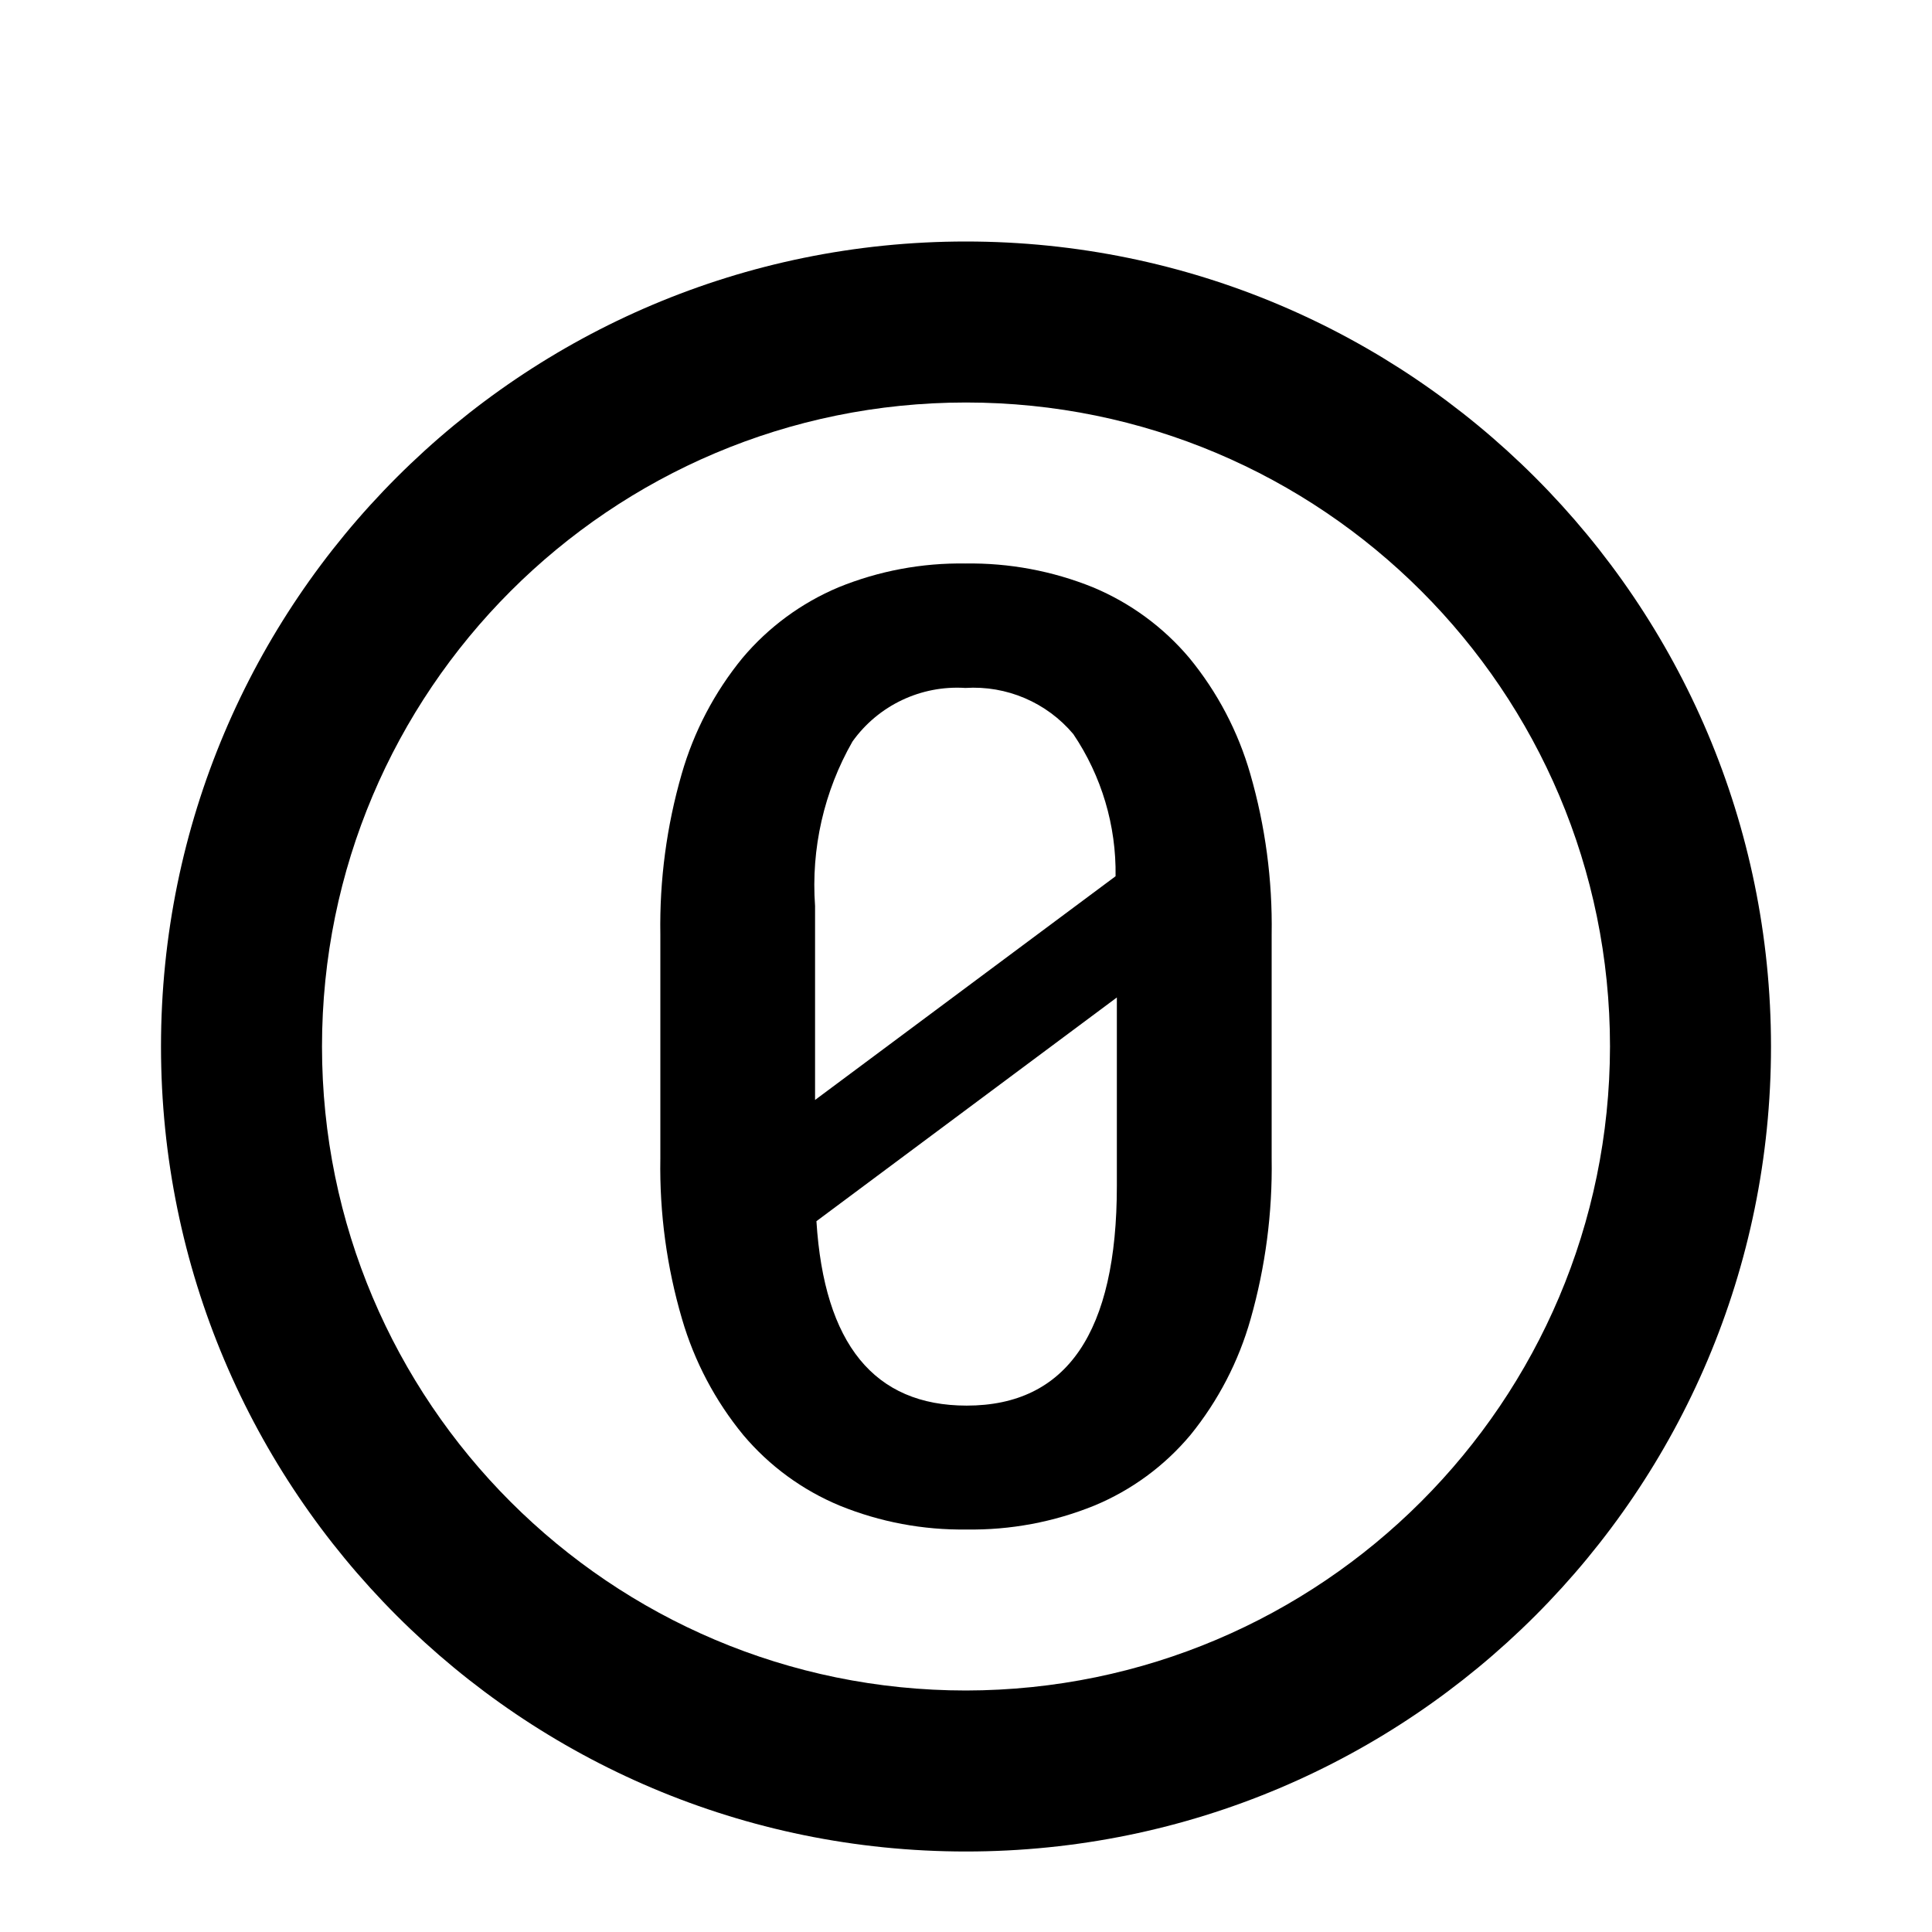
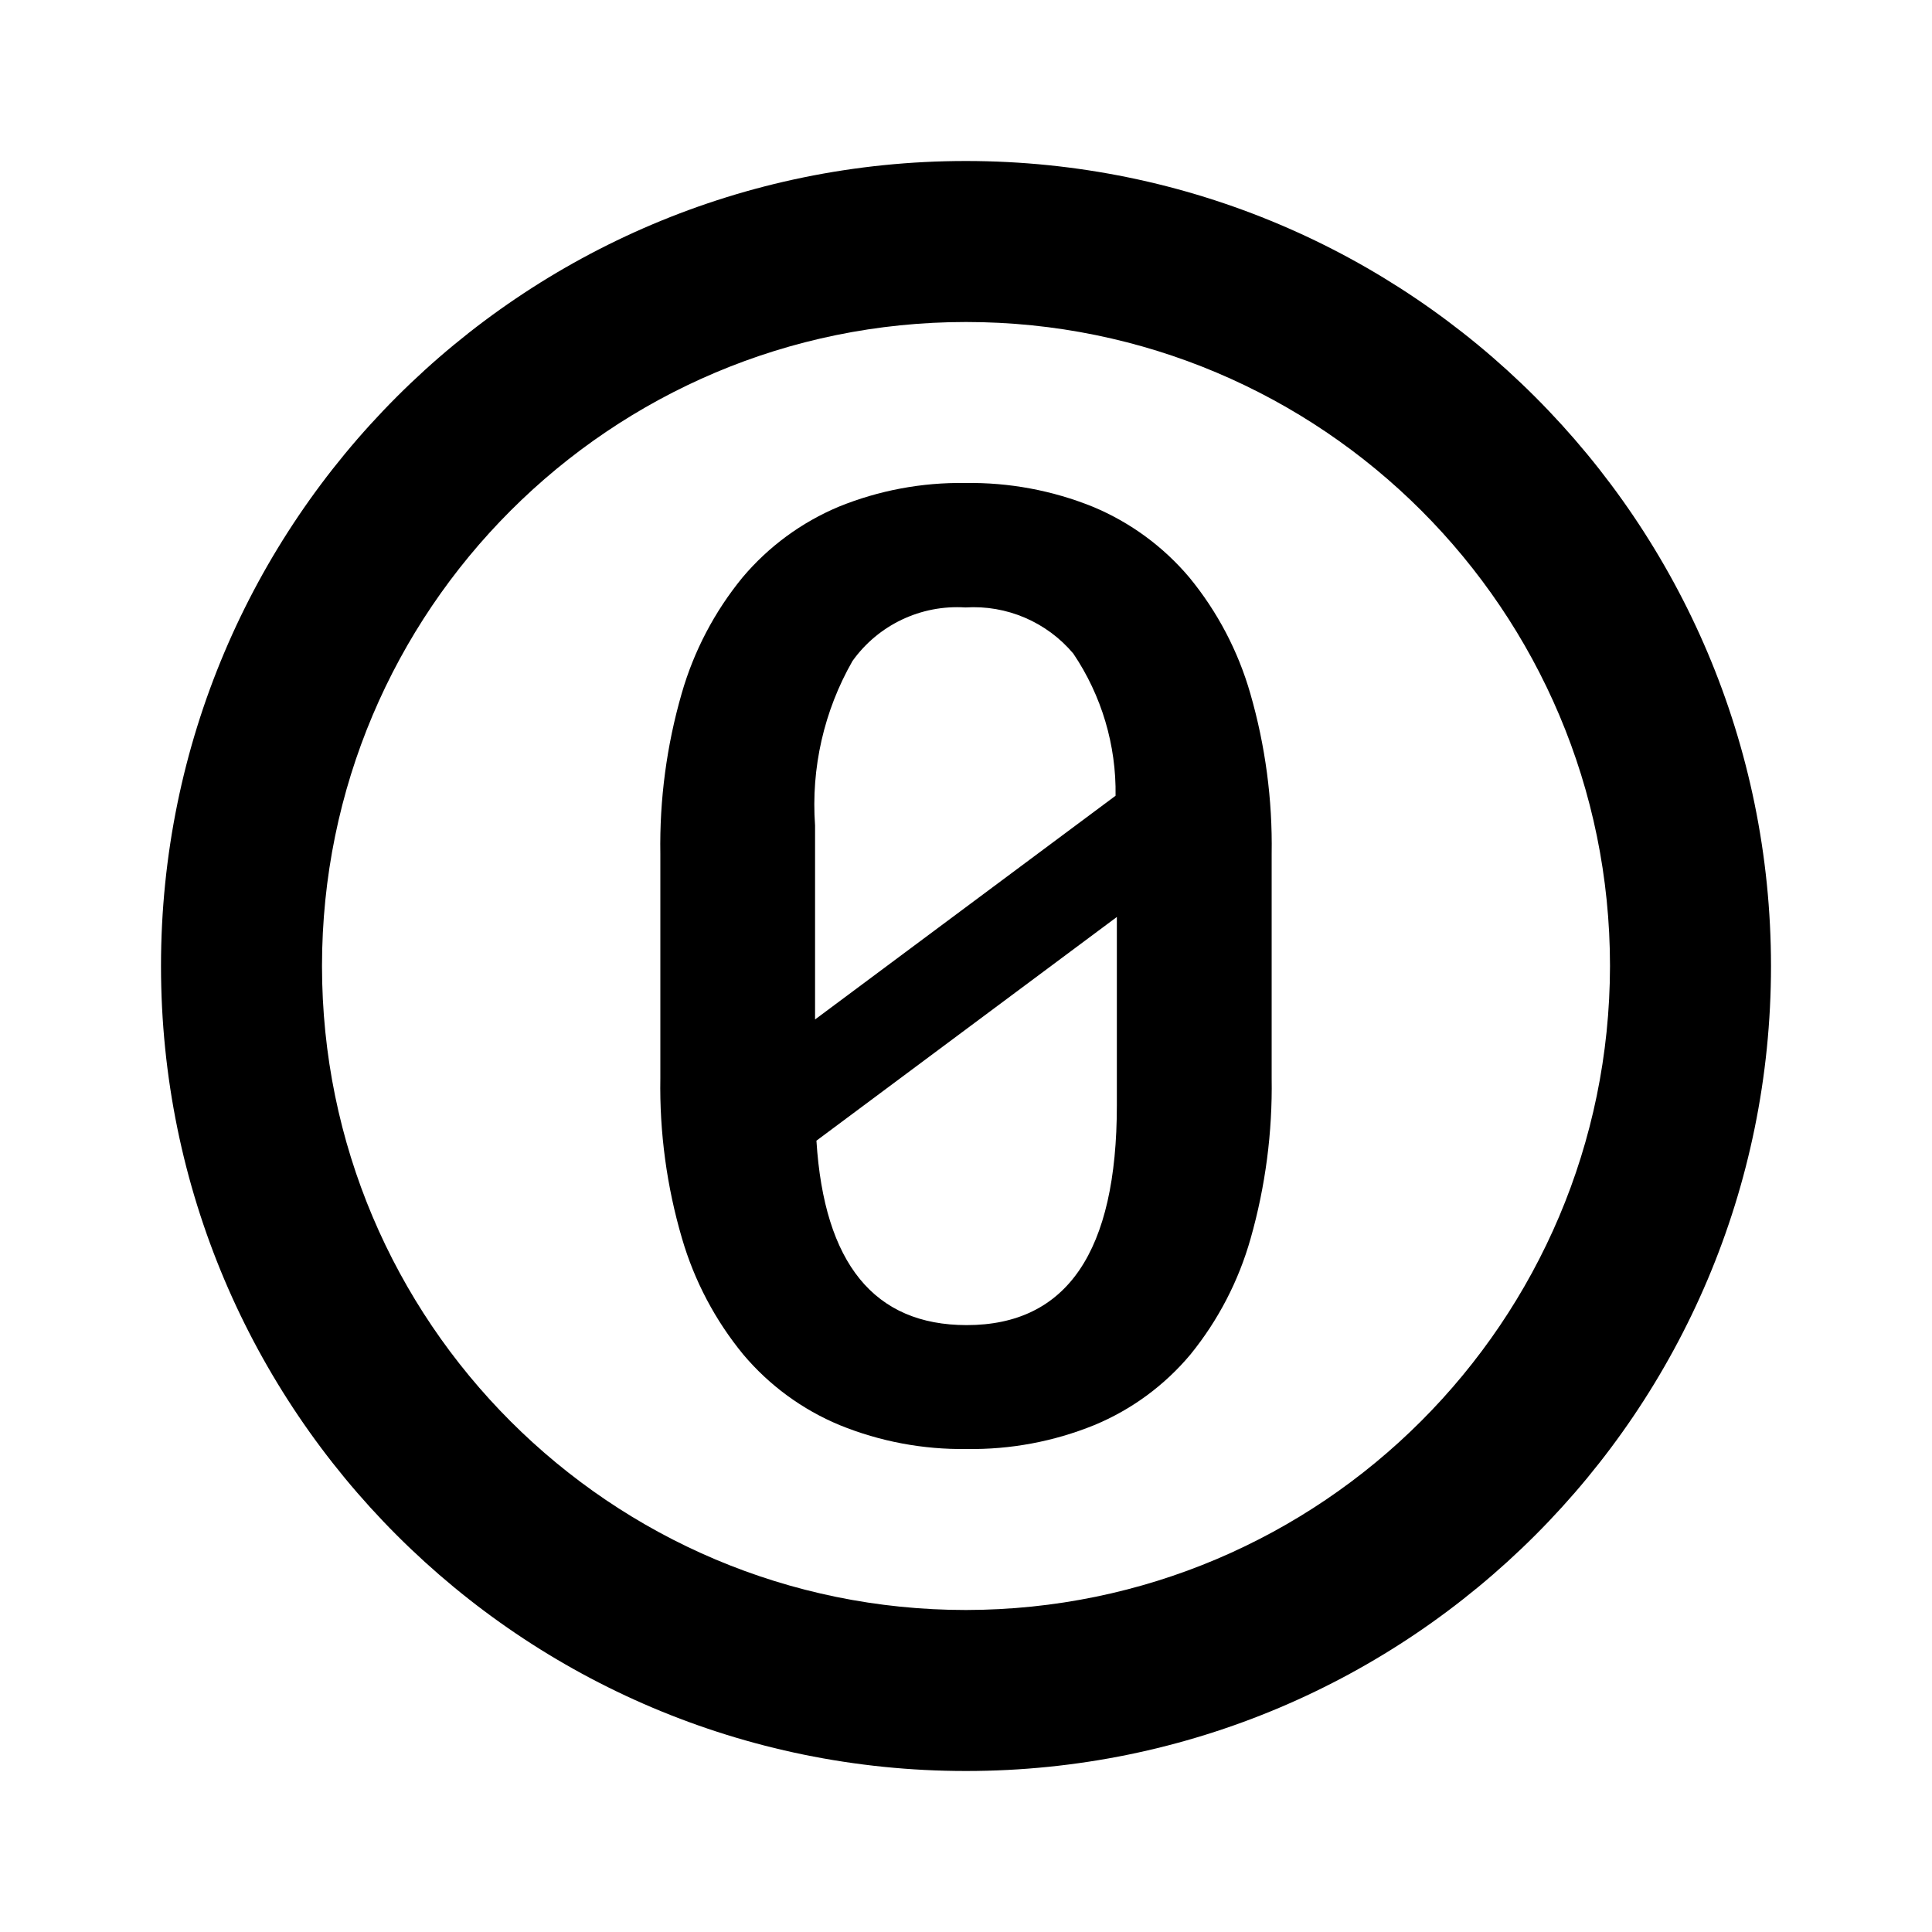
<svg xmlns="http://www.w3.org/2000/svg" id="print" viewBox="0 0 24 24">
-   <path d="M12,3A10,10,0,1,0,22,13,10.004,10.004,0,0,0,12,3Zm0,18a8,8,0,1,1,8-8A8.011,8.011,0,0,1,12,21Z" />
-   <path d="M15.797,14.394a6.89,6.89,0,0,1-.261,1.99,4.014,4.014,0,0,1-.748,1.442,3.111,3.111,0,0,1-1.194.877A4.045,4.045,0,0,1,12.008,19a4.022,4.022,0,0,1-1.578-.297,3.143,3.143,0,0,1-1.197-.877,4.062,4.062,0,0,1-.761-1.442,6.676,6.676,0,0,1-.269-1.99V11.606a6.785,6.785,0,0,1,.265-1.991,4.029,4.029,0,0,1,.756-1.442,3.16,3.16,0,0,1,1.194-.878A4.009,4.009,0,0,1,11.992,7a4.06,4.06,0,0,1,1.586.296,3.154,3.154,0,0,1,1.197.878,4.014,4.014,0,0,1,.757,1.442,6.785,6.785,0,0,1,.265,1.991Zm-5.672-.73,3.733-2.779a3.072,3.072,0,0,0-.525-1.766,1.618,1.618,0,0,0-1.341-.573,1.597,1.597,0,0,0-1.402.665,3.596,3.596,0,0,0-.465,2.043Zm3.749-1.273-3.732,2.779q.144,2.29,1.866,2.291,1.867,0,1.866-2.732Z" />
+   <path d="M12,2A10,10,0,1,0,22,12,10.004,10.004,0,0,0,12,2Zm0,18a8,8,0,1,1,8-8A8.011,8.011,0,0,1,12,20Z" />
+   <path d="M15.797,13.394a6.89,6.89,0,0,1-.261,1.99,4.014,4.014,0,0,1-.748,1.442,3.111,3.111,0,0,1-1.194.877A4.045,4.045,0,0,1,12.008,18a4.022,4.022,0,0,1-1.578-.297,3.143,3.143,0,0,1-1.197-.877,4.062,4.062,0,0,1-.761-1.442,6.676,6.676,0,0,1-.269-1.99V10.606a6.785,6.785,0,0,1,.265-1.991,4.029,4.029,0,0,1,.756-1.442,3.16,3.16,0,0,1,1.194-.878A4.009,4.009,0,0,1,11.992,6a4.06,4.06,0,0,1,1.586.296,3.154,3.154,0,0,1,1.197.878,4.014,4.014,0,0,1,.757,1.442,6.785,6.785,0,0,1,.265,1.991Zm-5.672-.73,3.733-2.779a3.072,3.072,0,0,0-.525-1.766,1.618,1.618,0,0,0-1.341-.573,1.597,1.597,0,0,0-1.402.665,3.596,3.596,0,0,0-.465,2.043Zm3.749-1.273-3.732,2.779q.144,2.29,1.866,2.291,1.867,0,1.866-2.732Z" />
</svg>
